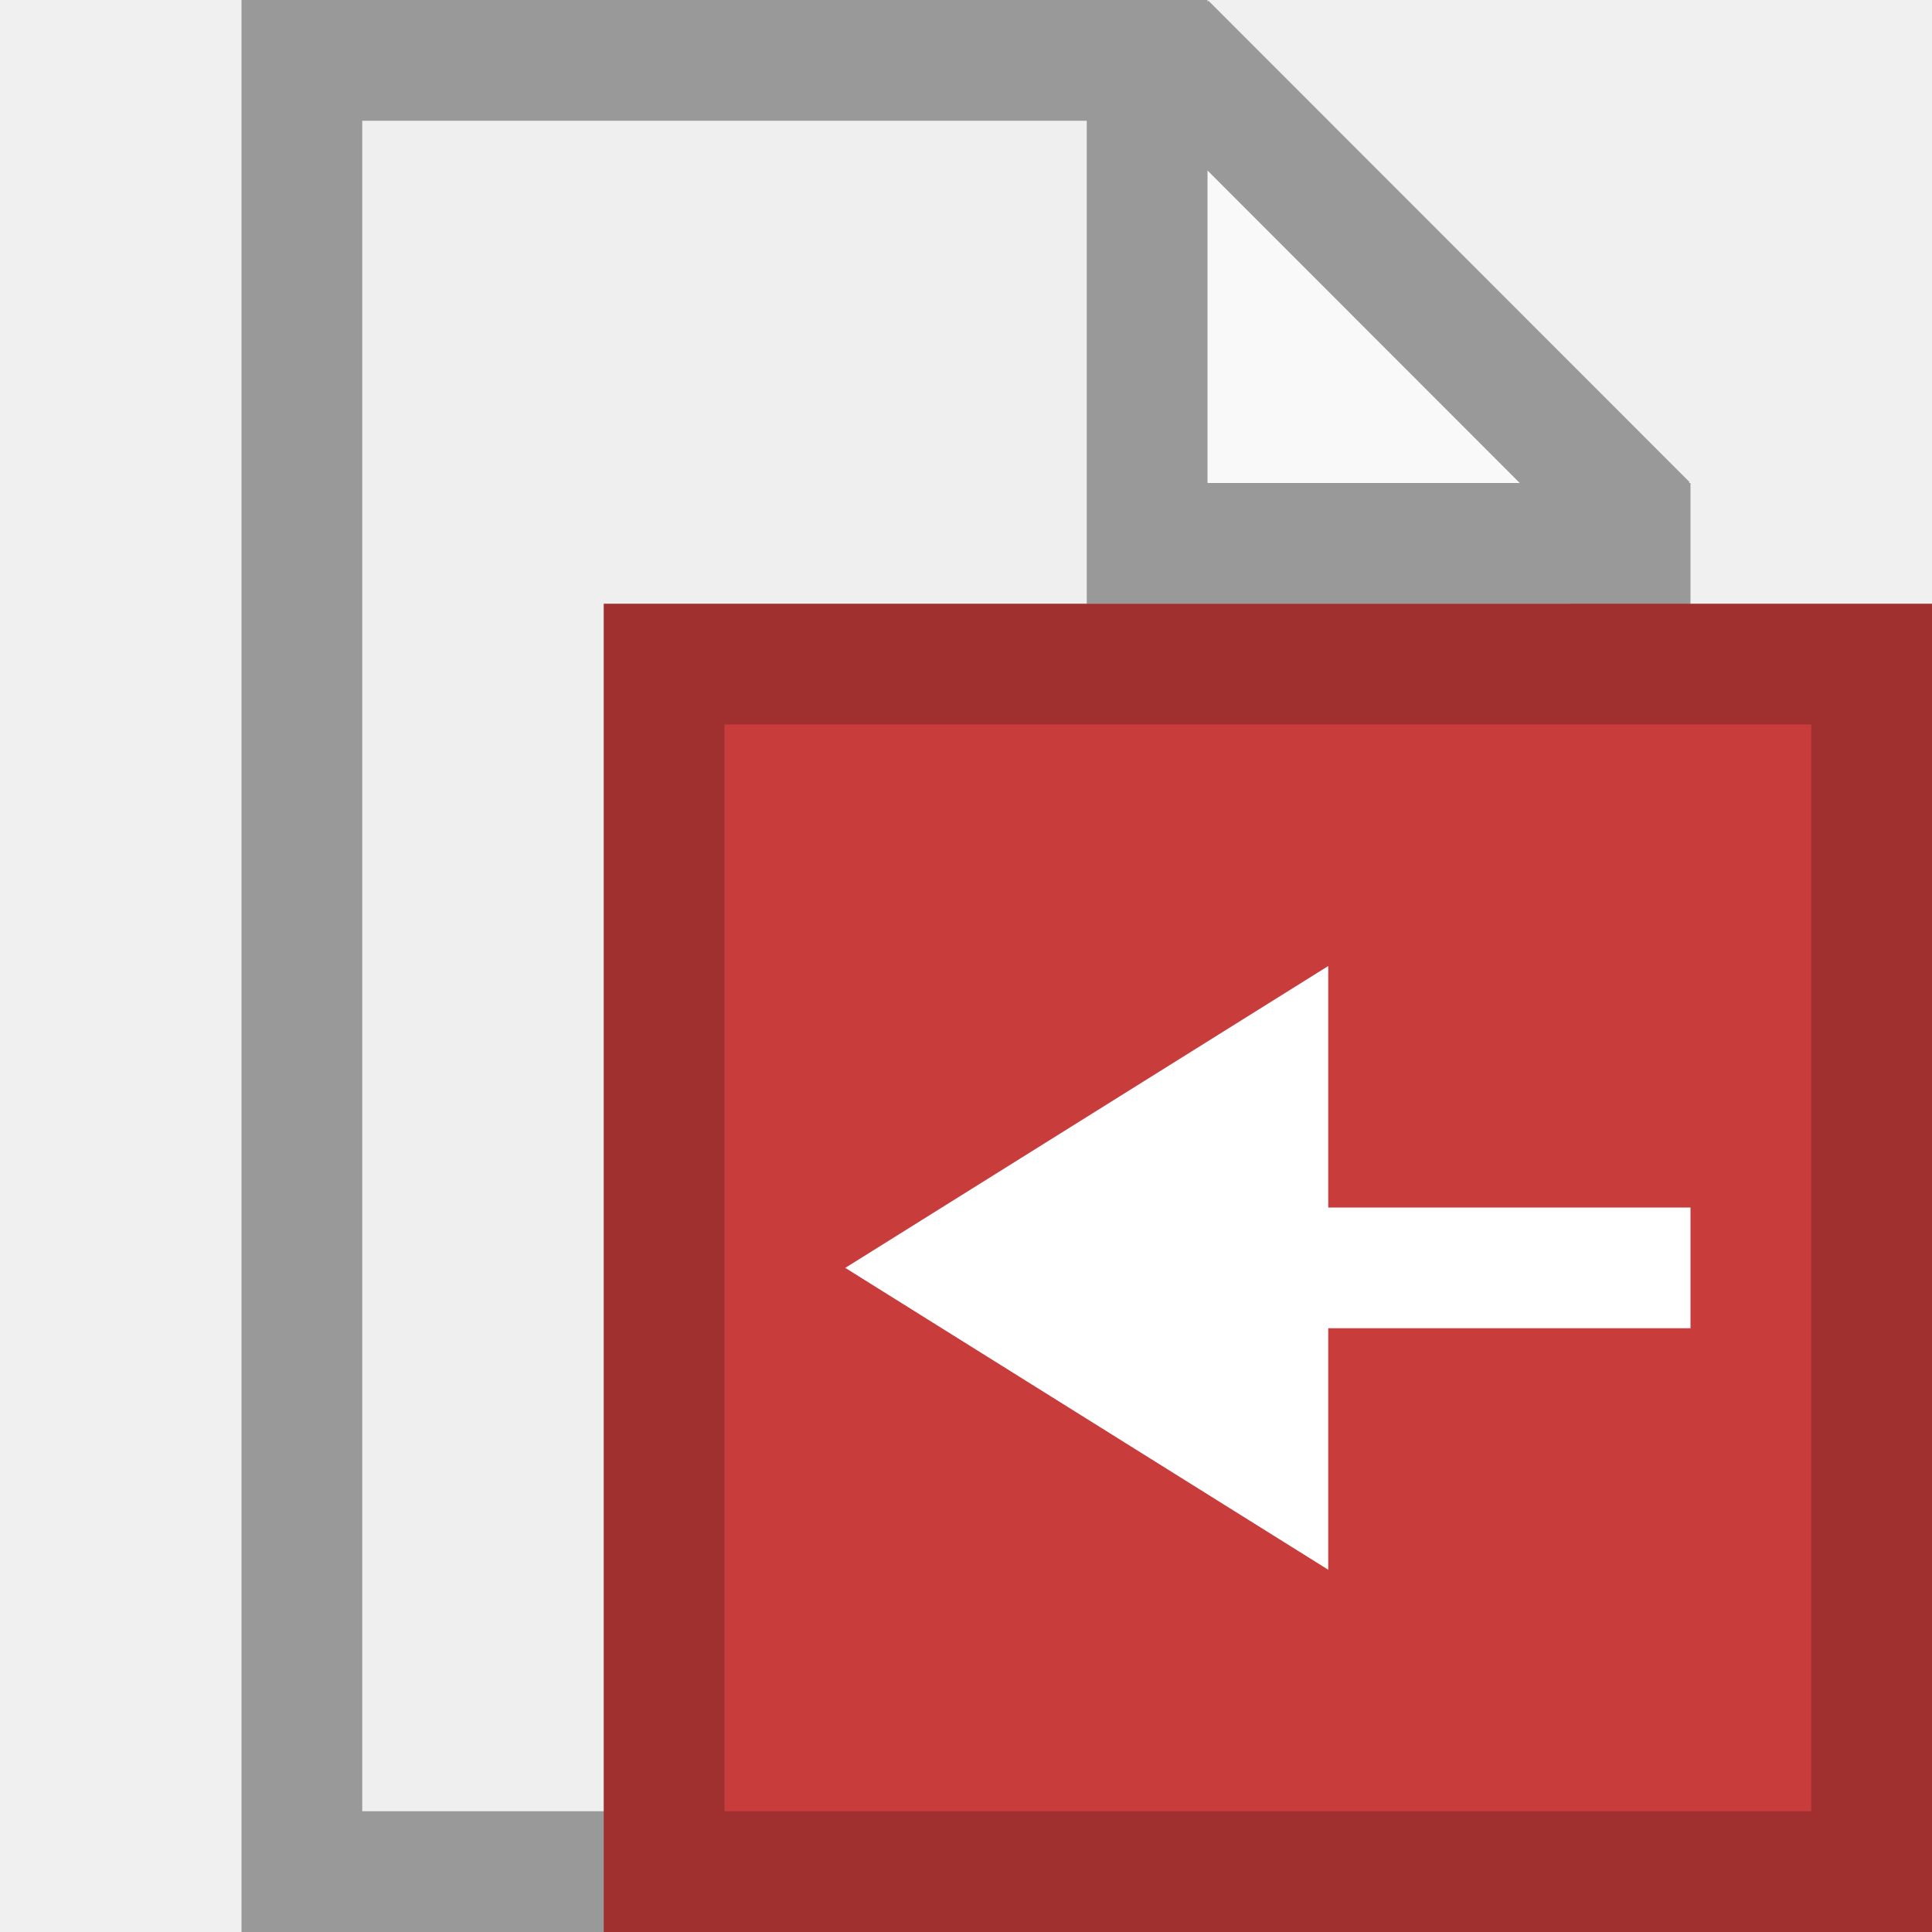
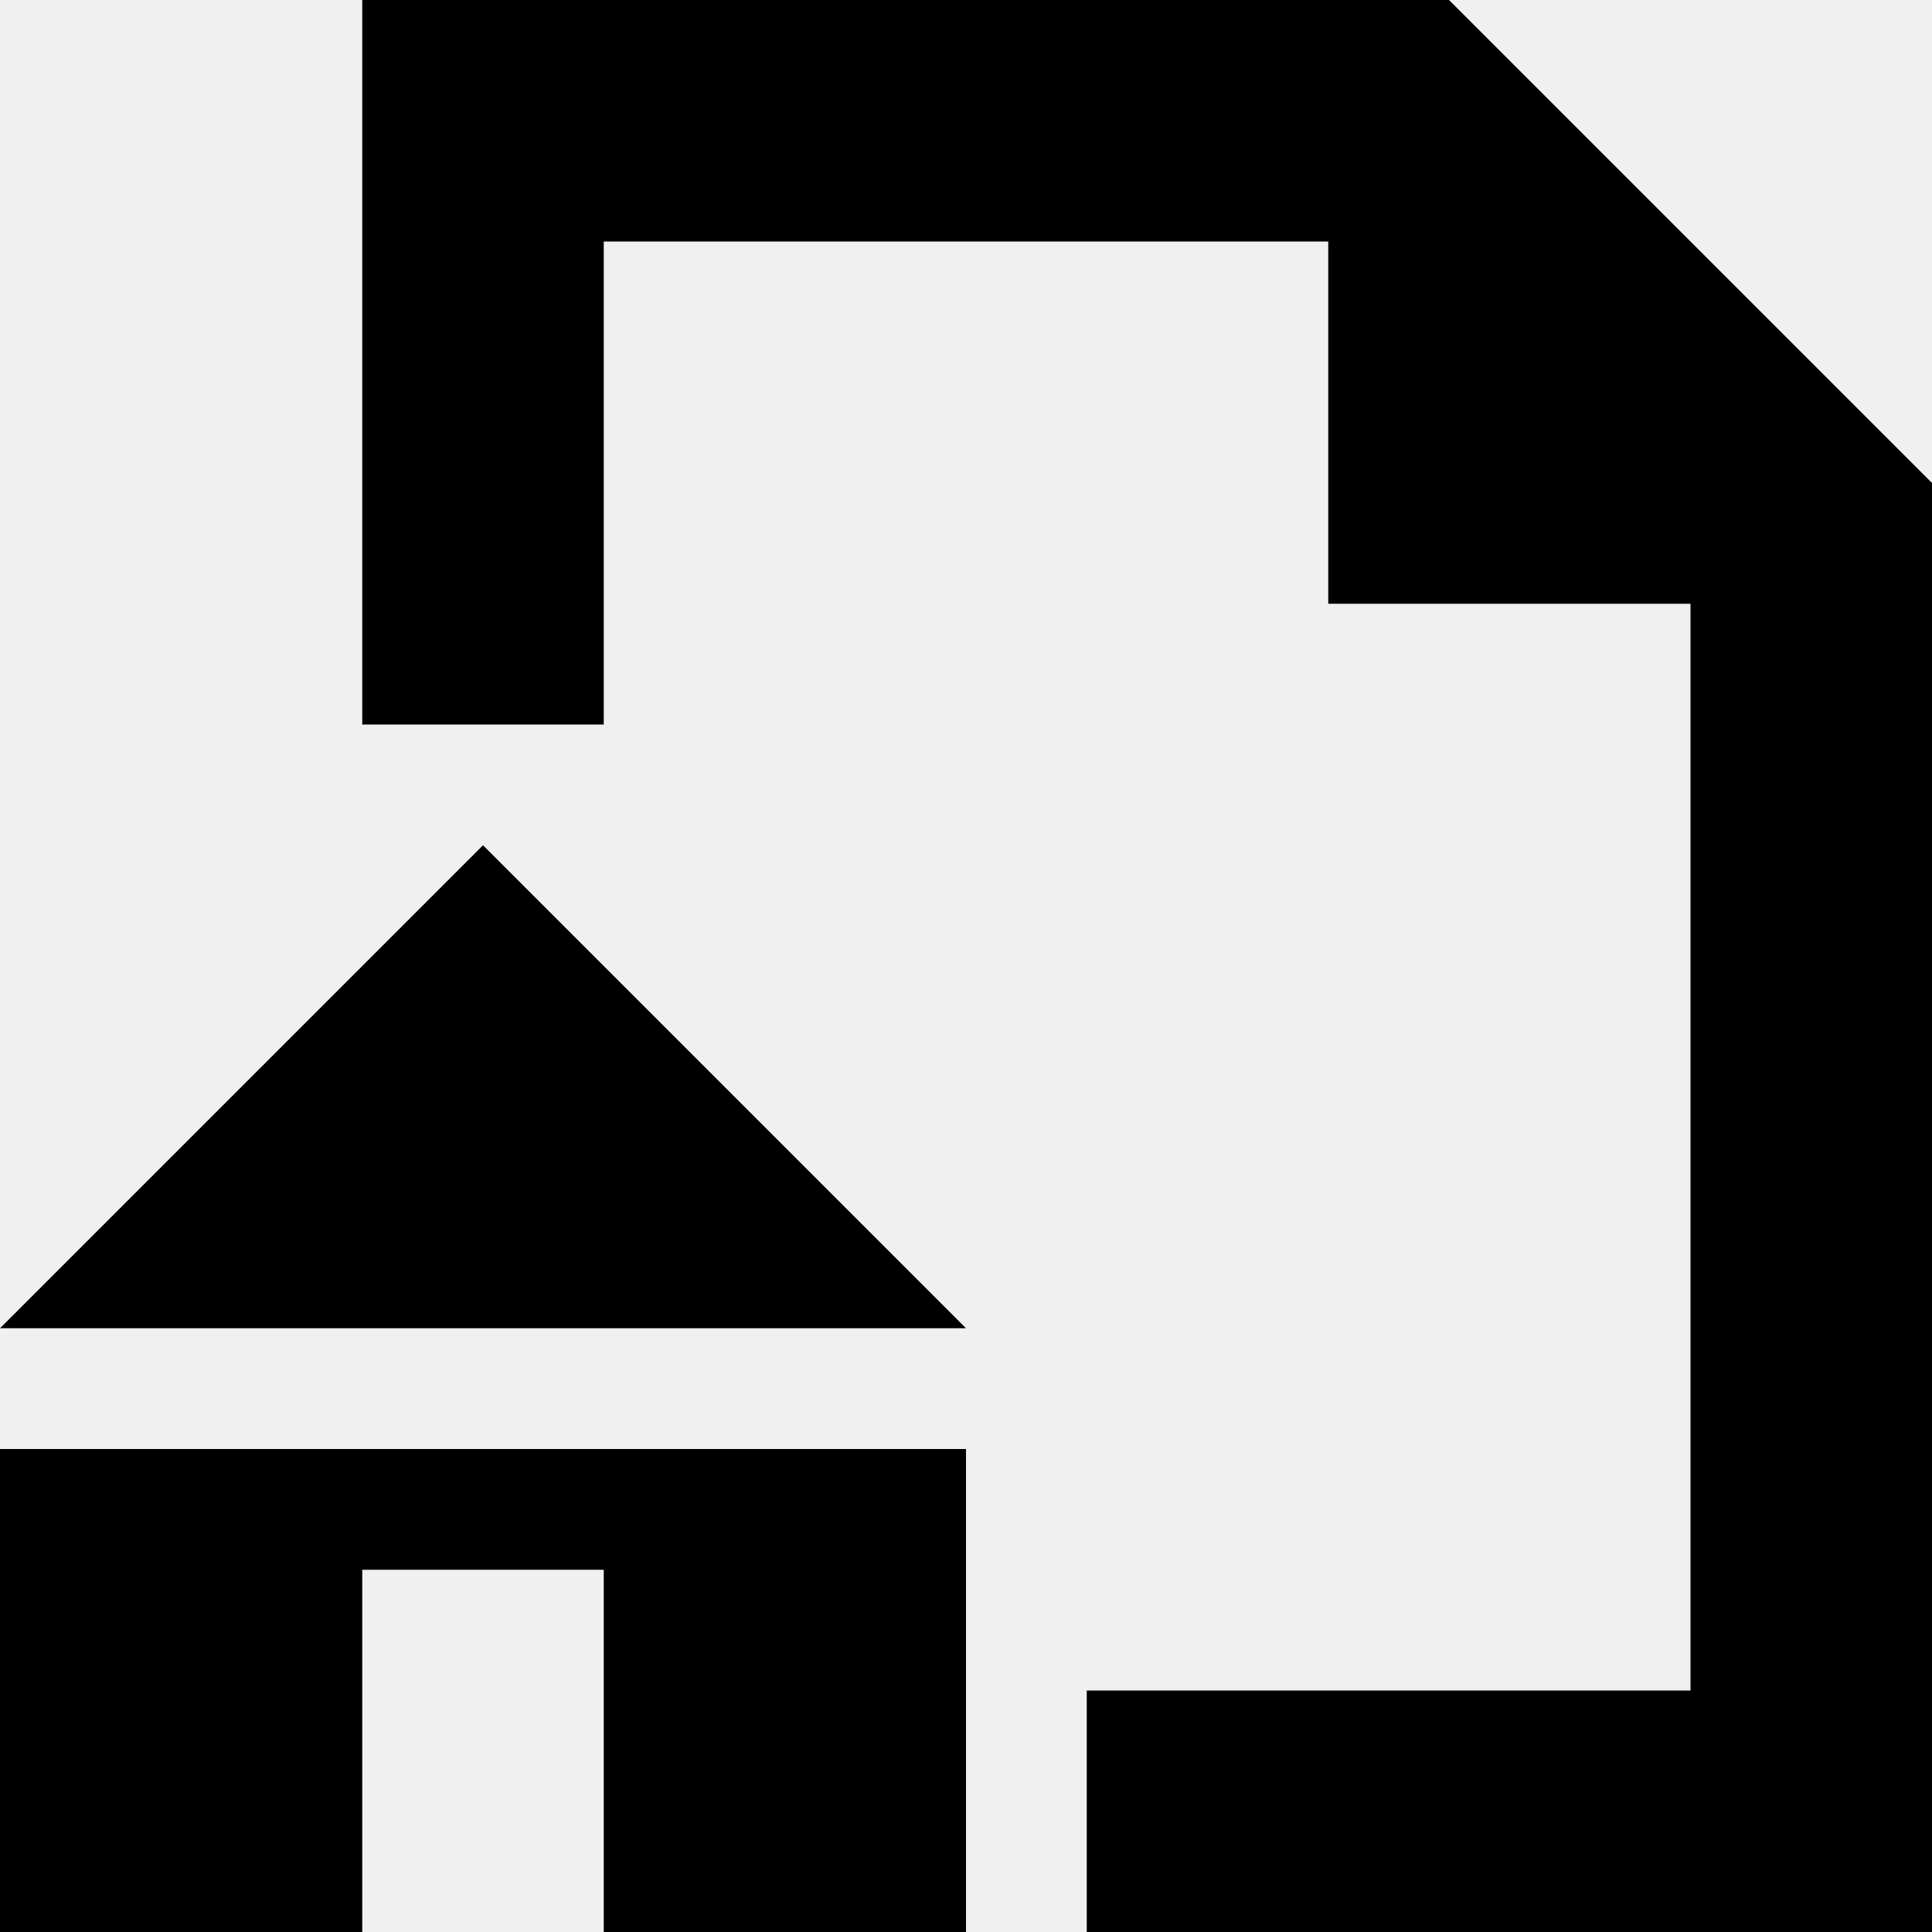
- <svg xmlns="http://www.w3.org/2000/svg" version="1.1" x="0px" y="0px" viewBox="0 0 16 16" enable-background="new 0 0 16 16" xml:space="preserve">
-   <g>
-     <path fill="#EFEFEF" d="M2,0v16h12V4l-4-4H2z" />
-     <path opacity="0.65" fill="#FFFFFF" enable-background="new    " d="M10,4V0l4,4H10z" />
-     <path opacity="0.2" enable-background="new    " d="M13,5v5L9,5H13z" />
-     <path fill="#999999" d="M2,0v16h12V4h-0.012l0.004-0.008l-3.984-3.986L10,0.014V0H2z M3,1h6v4h4v10H3V1z M10,1.412L12.586,4H10   V1.412z" />
-   </g>
-   <g>
-     <path fill="#C83C3C" d="M5,5h11v11H5V5z" />
-     <path opacity="0.2" enable-background="new    " d="M15,6v9H6V6H15 M16,5H5v11h11V5L16,5z" />
-     <polygon fill="#FFFFFF" points="11,13 7,10.5 11,8 11,10 14,10 14,11 11,11  " />
-   </g>
+ <svg xmlns="http://www.w3.org/2000/svg" version="1.1" id="Layer_1" x="0px" y="0px" width="16px" height="16px" viewBox="0 0 16 16" enable-background="new 0 0 16 16" xml:space="preserve">
+   <path d="M0,12h8v4H5v-3H3v3H0V12z M0,11h8L4,7L0,11z M3,0v6h2V2h6v3h3v9H9v2h7V4l-4-4H3z" />
</svg>
